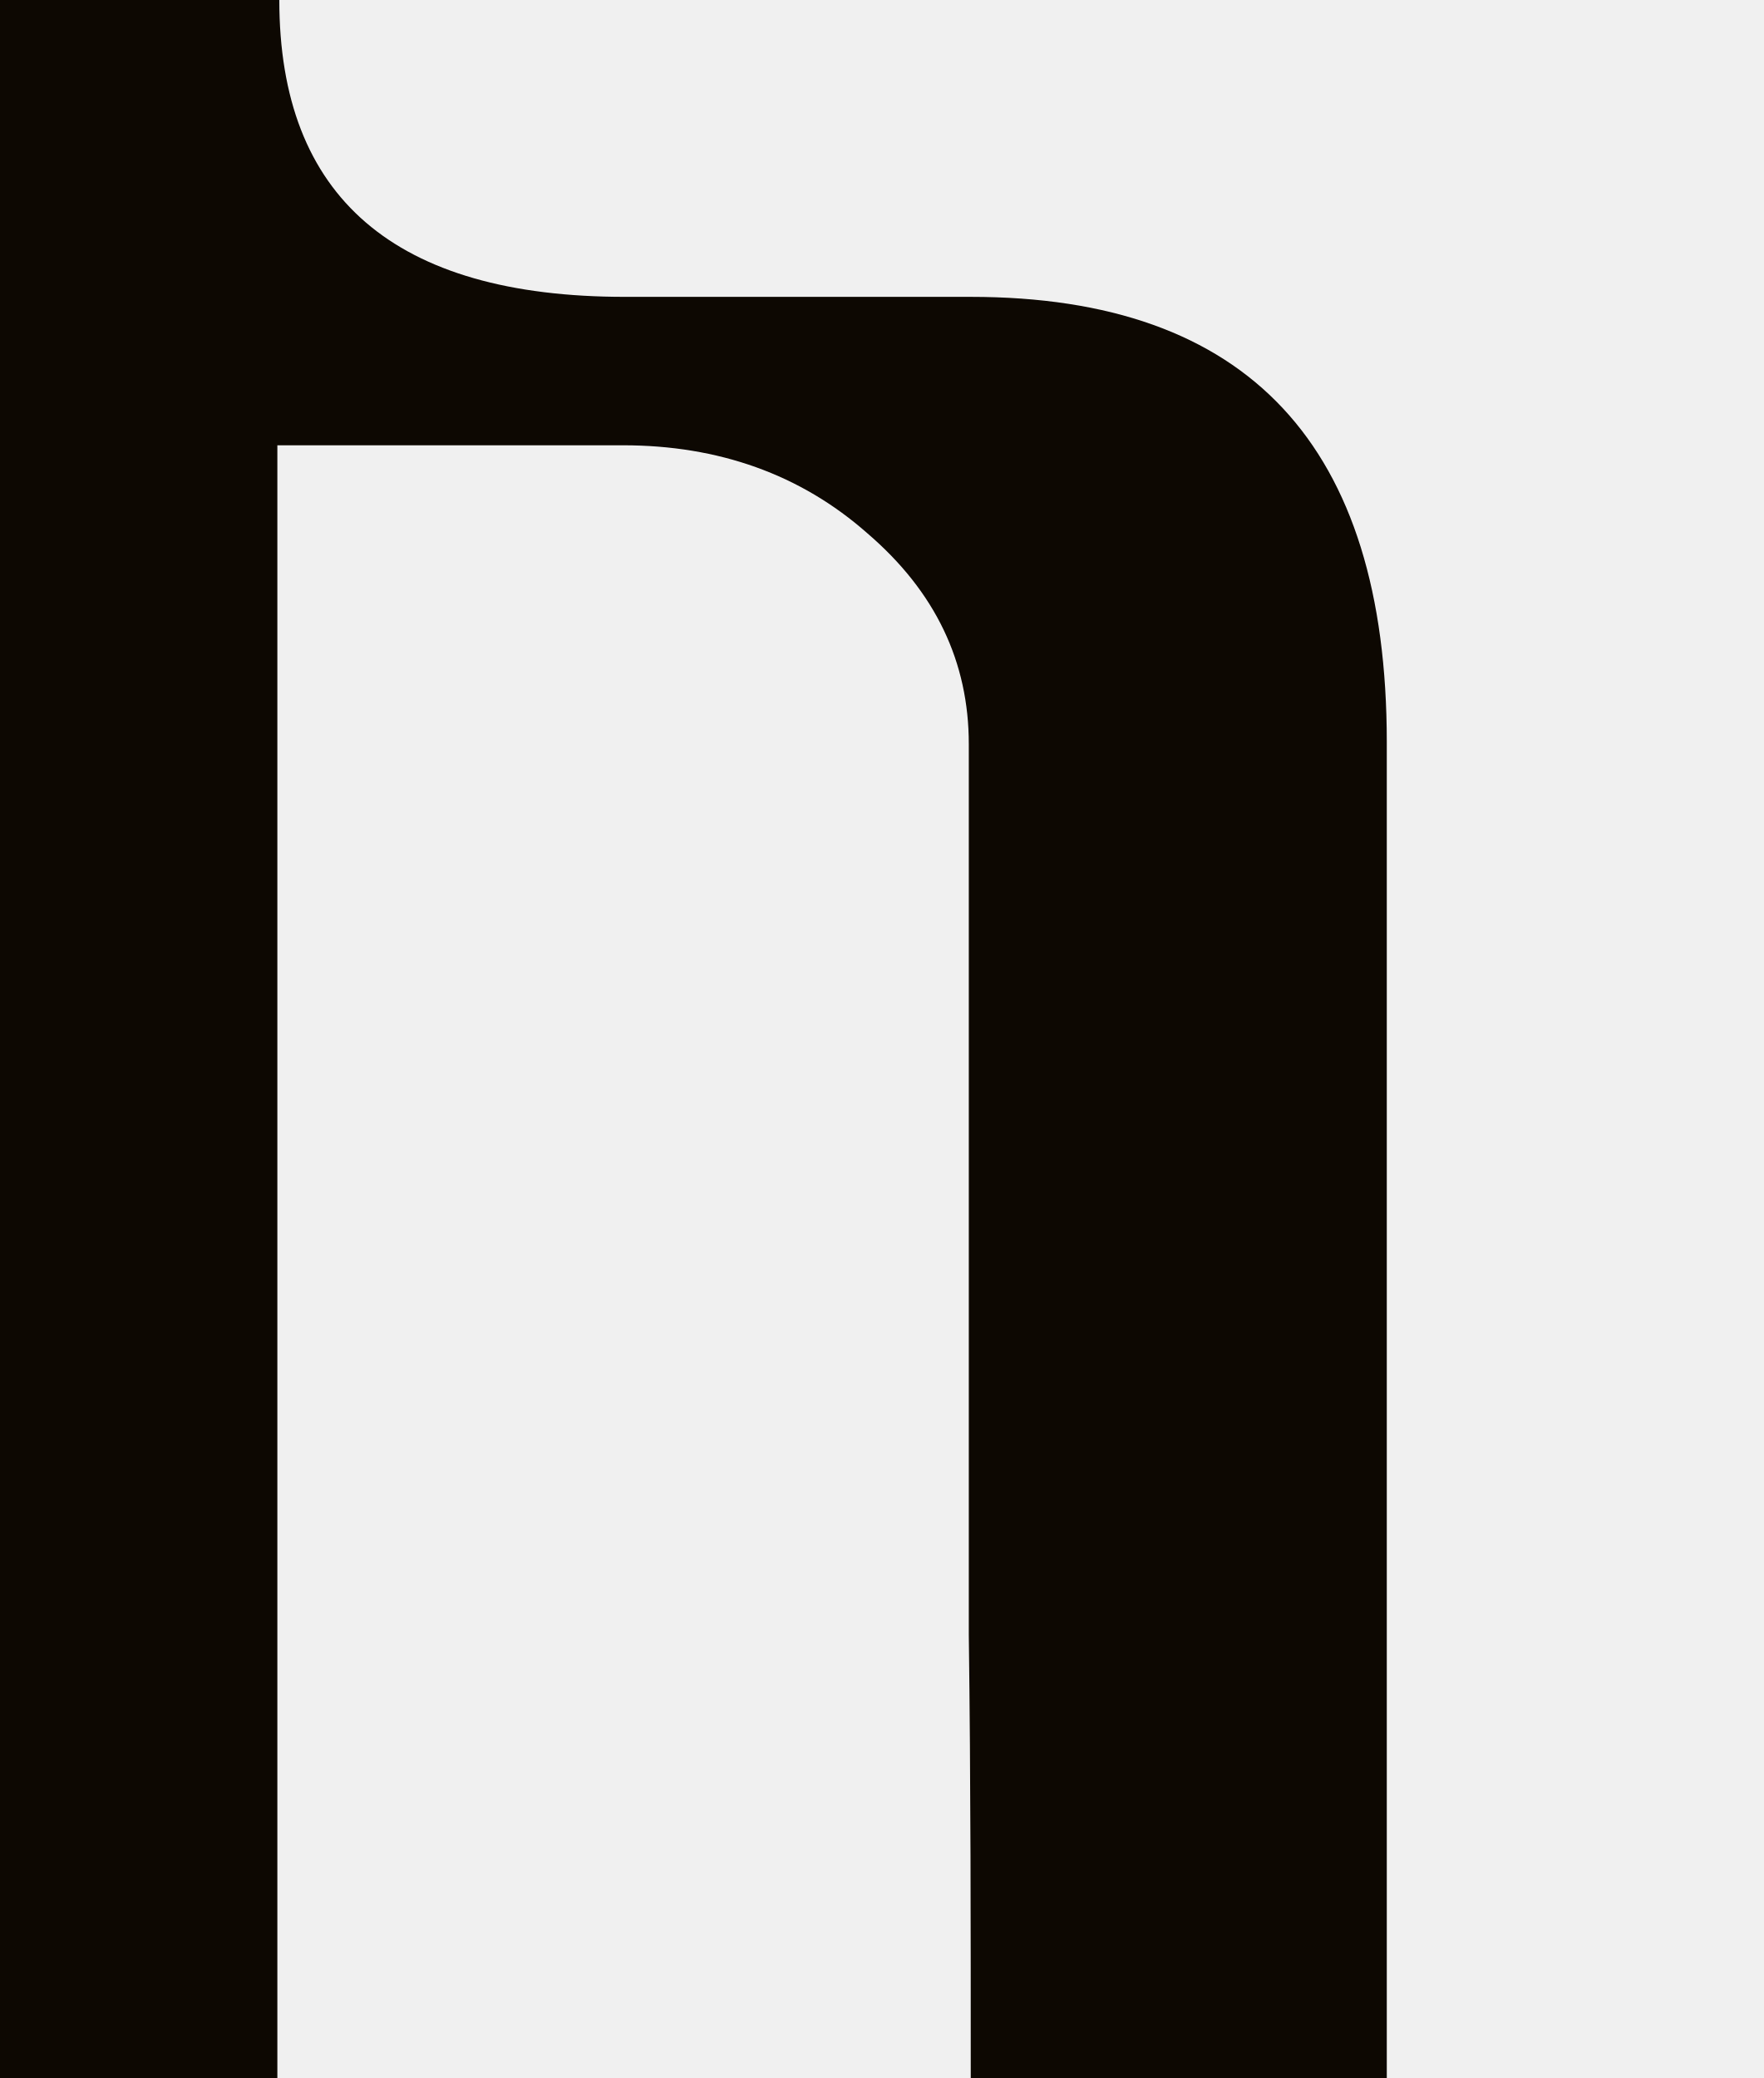
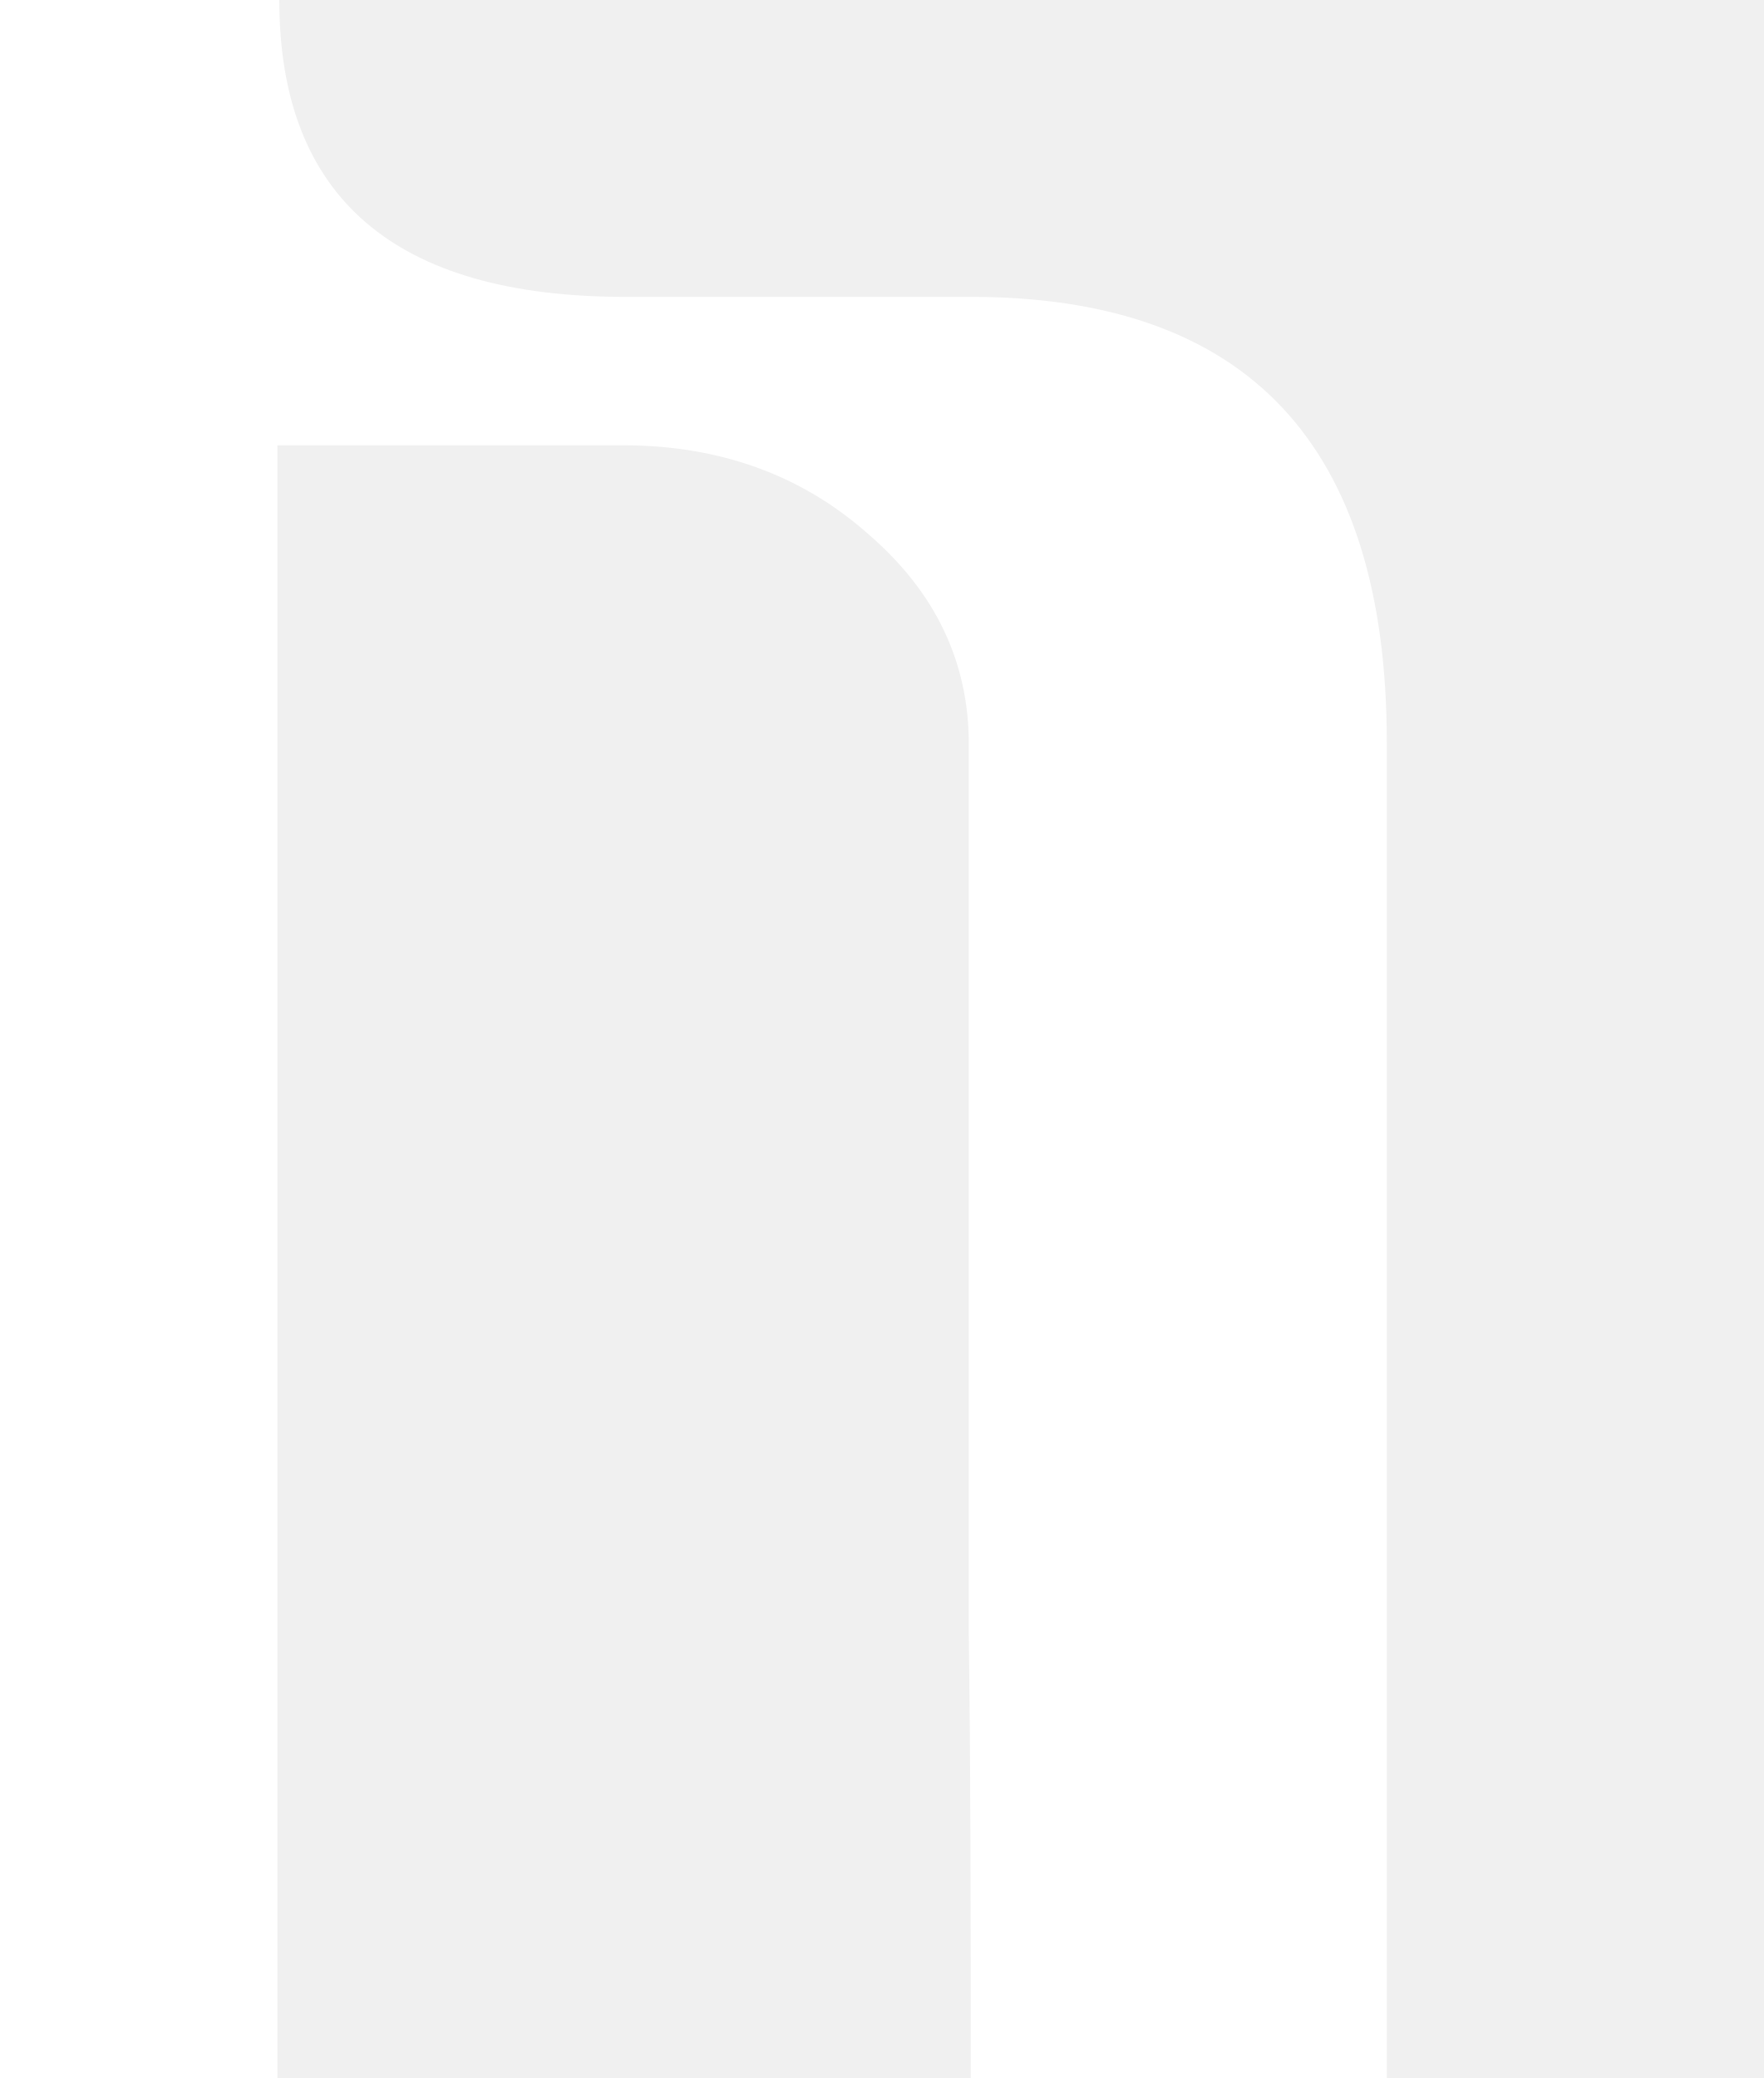
<svg xmlns="http://www.w3.org/2000/svg" version="1.1" id="Calque_1" x="0px" y="0px" viewBox="0 0 90.3 106.4" style="enable-background:new 0 0 90.3 106.4;" xml:space="preserve">
  <style type="text/css">
	.st0{display:none;}
- 	.st1{display:inline;fill:#0D0802;}
+ 	.st1{display:inline;fill:#FFFFFF;}
	.st2{display:inline;}
- 	.st3{fill:#0D0802;}
+ 	.st3{fill:#FFFFFF;}
	.st4{fill:none;stroke:#FFFFFF;stroke-width:0.5;stroke-miterlimit:10;}
	.st5{fill:none;stroke:#FFFFFF;stroke-width:0.5;stroke-miterlimit:10;stroke-dasharray:2.187,1.093;}
- 	.st6{display:none;fill:#0D0802;}
+ 	.st6{display:none;fill:#FFFFFF;}
</style>
  <g id="A" class="st0">
    <path class="st1" d="M14.2,106.4c-4.7,0-9.5,0-14.2,0C0,76,0,45.6,0,15.2c10.6,0,21.3,0,31.9,0c5.9,0,11.8,0,17.7,0   C63.9,15.2,71,22.8,71,38c0,22.8,0,45.6,0,68.4c-7.1,0-14.2,0-21.3,0c0-6.8-3.6-11.4-10.9-14c-8.2-2.9-16.4-5.8-24.6-8.8   C14.2,91.2,14.2,98.8,14.2,106.4 M14.2,22.8v38c0,6.1,4.3,11.7,10.9,14l24.6,8.8V38c0-8.4-7.9-15.2-17.7-15.2   C31.9,22.8,14.2,22.8,14.2,22.8z" />
    <g id="LWPOLYLINE_2_" class="st2">
      <g>
        <polygon class="st3" points="90.3,95.3 90.3,102.7 83.9,106.4 77.4,102.7 77.4,95.3 83.9,91.5    " />
      </g>
    </g>
    <g id="LWPOLYLINE_1_" class="st2">
      <g>
        <g>
          <polyline class="st4" points="88.5,95.3 89.4,95.8 89.4,96.8     " />
          <line class="st5" x1="89.4" y1="97.9" x2="89.4" y2="100.6" />
          <polyline class="st4" points="89.4,101.2 89.4,102.2 88.5,102.7     " />
          <line class="st5" x1="87.6" y1="103.2" x2="85.2" y2="104.6" />
          <polyline class="st4" points="84.7,104.9 83.9,105.4 83,104.9     " />
          <line class="st5" x1="82" y1="104.3" x2="79.7" y2="102.9" />
          <polyline class="st4" points="79.2,102.7 78.3,102.2 78.3,101.2     " />
          <line class="st5" x1="78.3" y1="100.1" x2="78.3" y2="97.3" />
          <polyline class="st4" points="78.3,96.8 78.3,95.8 79.2,95.3     " />
          <line class="st5" x1="80.1" y1="94.8" x2="82.5" y2="93.4" />
          <polyline class="st4" points="83,93.1 83.9,92.6 84.7,93.1     " />
          <line class="st5" x1="85.7" y1="93.7" x2="88" y2="95" />
        </g>
      </g>
    </g>
  </g>
  <path id="B" class="st6" d="M71,106.4c-7.1,0-14.2,0-21.3,0c0-6.8-3.6-11.4-10.9-14c-9.3-3.3-18.6-6.6-27.8-9.9  C3.6,79.9,0,75.2,0,68.4C0,45.6,0,22.8,0,0c4.7,0,9.5,0,14.2,0c0,10.1,5.9,15.2,17.7,15.2c5.9,0,11.8,0,17.7,0  C63.9,15.2,71,22.8,71,38C71,60.8,71,83.6,71,106.4z M14.2,22.8v38c0,6.1,4.3,11.7,10.9,14l24.6,8.8V38c0-8.4-7.9-15.2-17.7-15.2  C31.9,22.8,14.2,22.8,14.2,22.8z" />
  <g id="C">
    <path class="st3" d="M49.7,106.4c7.1,0,14.2,0,21.3,0c0-22.8,0-45.6,0-68.4c0-15.2-7.1-22.8-21.3-22.8c-5.9,0-11.8,0-17.7,0   c-11.8,0-17.7-5.1-17.7-15.2C9.5,0,4.7,0,0,0c0,35.5,0,71,0,106.4c4.7,0,9.5,0,14.2,0c0-7.6,0-15.2,0-22.8c0-7.6,0-15.2,0-22.8   c0-12.7,0-25.3,0-38c5.9,0,11.8,0,17.7,0c4.9,0,9.1,1.5,12.5,4.5c3.5,3,5.2,6.6,5.2,10.8c0,15.2,0,30.4,0,45.6   C49.7,91.2,49.7,98.8,49.7,106.4" />
  </g>
  <g id="D" class="st0">
    <path class="st1" d="M48.5,106.4c0-6-4.2-11.4-10.6-13.7l-27.1-9.7c-2.8-1.9-5.1-4.2-6.9-6.8C-4,64.8,0.6,50.2,13.9,43.5V62   c0,6,4.2,11.4,10.6,13.7l23.9,8.5c2.8,1.1,5.1,2.9,6.6,5.1c4,6,1.6,13.6-5.3,17.1" />
  </g>
  <path id="E" class="st6" d="M71,106.4c-7.1,0-14.2,0-21.3,0c0-6.8-3.6-11.4-10.9-14c-9.3-3.3-18.6-6.6-27.8-9.9  C3.6,79.9,0,75.2,0,68.4C0,45.6,0,22.8,0,0c4.7,0,9.5,0,14.2,0c0,10.1,5.9,15.2,17.7,15.2c5.9,0,11.8,0,17.7,0  C63.9,15.2,71,22.8,71,38C71,60.8,71,83.6,71,106.4z M14.2,22.8v38c0,6.1,4.3,11.7,10.9,14l24.6,8.8V38c0-8.4-7.9-15.2-17.7-15.2  C31.9,22.8,14.2,22.8,14.2,22.8z" />
</svg>
